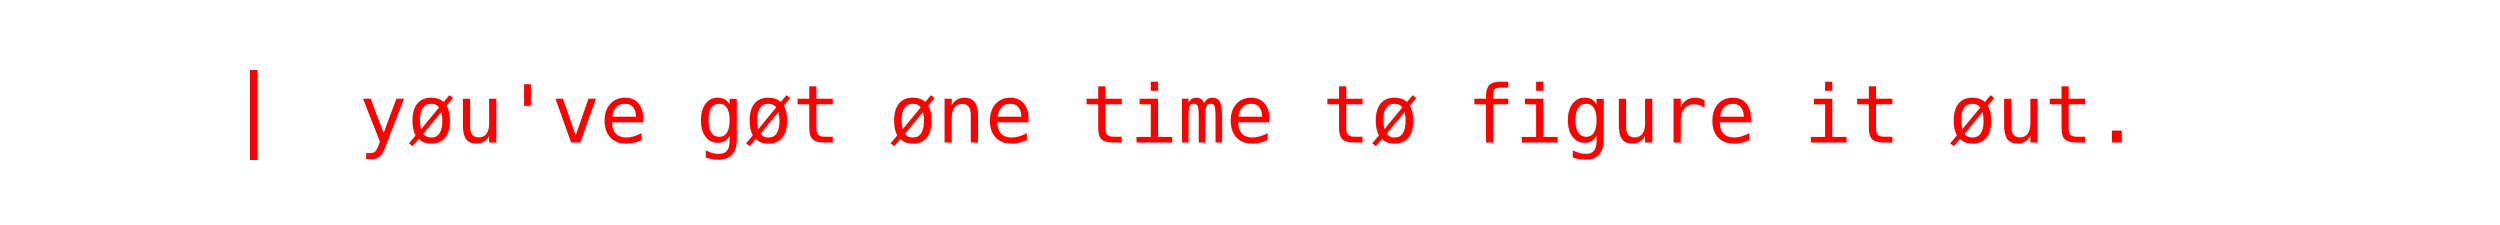
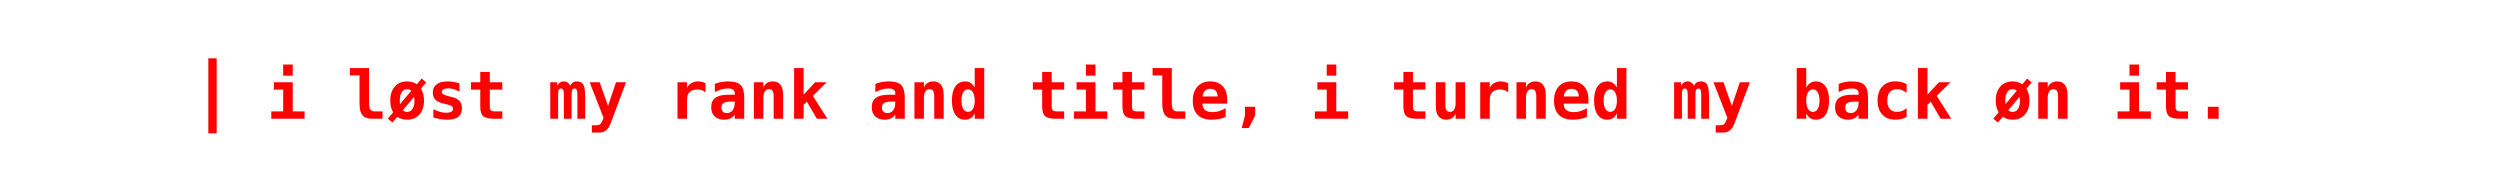
- <svg xmlns="http://www.w3.org/2000/svg" width="100%" height="90" viewBox="0 0 1000 90">
+ <svg xmlns="http://www.w3.org/2000/svg" width="100%" height="90" viewBox="0 0 1200 90">
  <style>
    .text {
      font-family: monospace;
      font-size: 32px;
+       font-weight: 700;
      fill: #ff0000;
    }

    .cursor {
      fill: #ff0000;
      animation: blink 0.65s infinite;
    }

    @keyframes blink {
      0%, 45%   { opacity: 1; }
      46%, 100% { opacity: 0; }
    }
  </style>
  <defs>
    <clipPath id="typing">
-       <rect x="100" y="0" width="800" height="90">
-         <animate attributeName="width" values="0;0;800;800;0;0" keyTimes="0;0.08;0.52;0.65;0.94;1" dur="7s" repeatCount="indefinite" />
+       <rect x="100" y="0" width="1000" height="90">
+         <animate attributeName="width" values="0;0;1000;1000;0;0" keyTimes="0;0.08;0.52;0.65;0.94;1" dur="7s" repeatCount="indefinite" />
      </rect>
    </clipPath>
  </defs>
  <g clip-path="url(#typing)">
-     <text x="500" y="57" text-anchor="middle" class="text">yøu've gøt øne time tø figure it øut.</text>
+     <text x="600" y="57" text-anchor="middle" class="text">i løst my rank and title, i turned my back øn it.</text>
  </g>
-   <rect class="cursor" x="100" y="28" width="3" height="36">
-     <animate attributeName="x" values="100;100;900;900;100;100" keyTimes="0;0.08;0.52;0.65;0.94;1" dur="7s" repeatCount="indefinite" />
+   <rect class="cursor" x="100" y="28" width="4" height="36">
+     <animate attributeName="x" values="100;100;1100;1100;100;100" keyTimes="0;0.08;0.52;0.65;0.94;1" dur="7s" repeatCount="indefinite" />
  </rect>
</svg>
